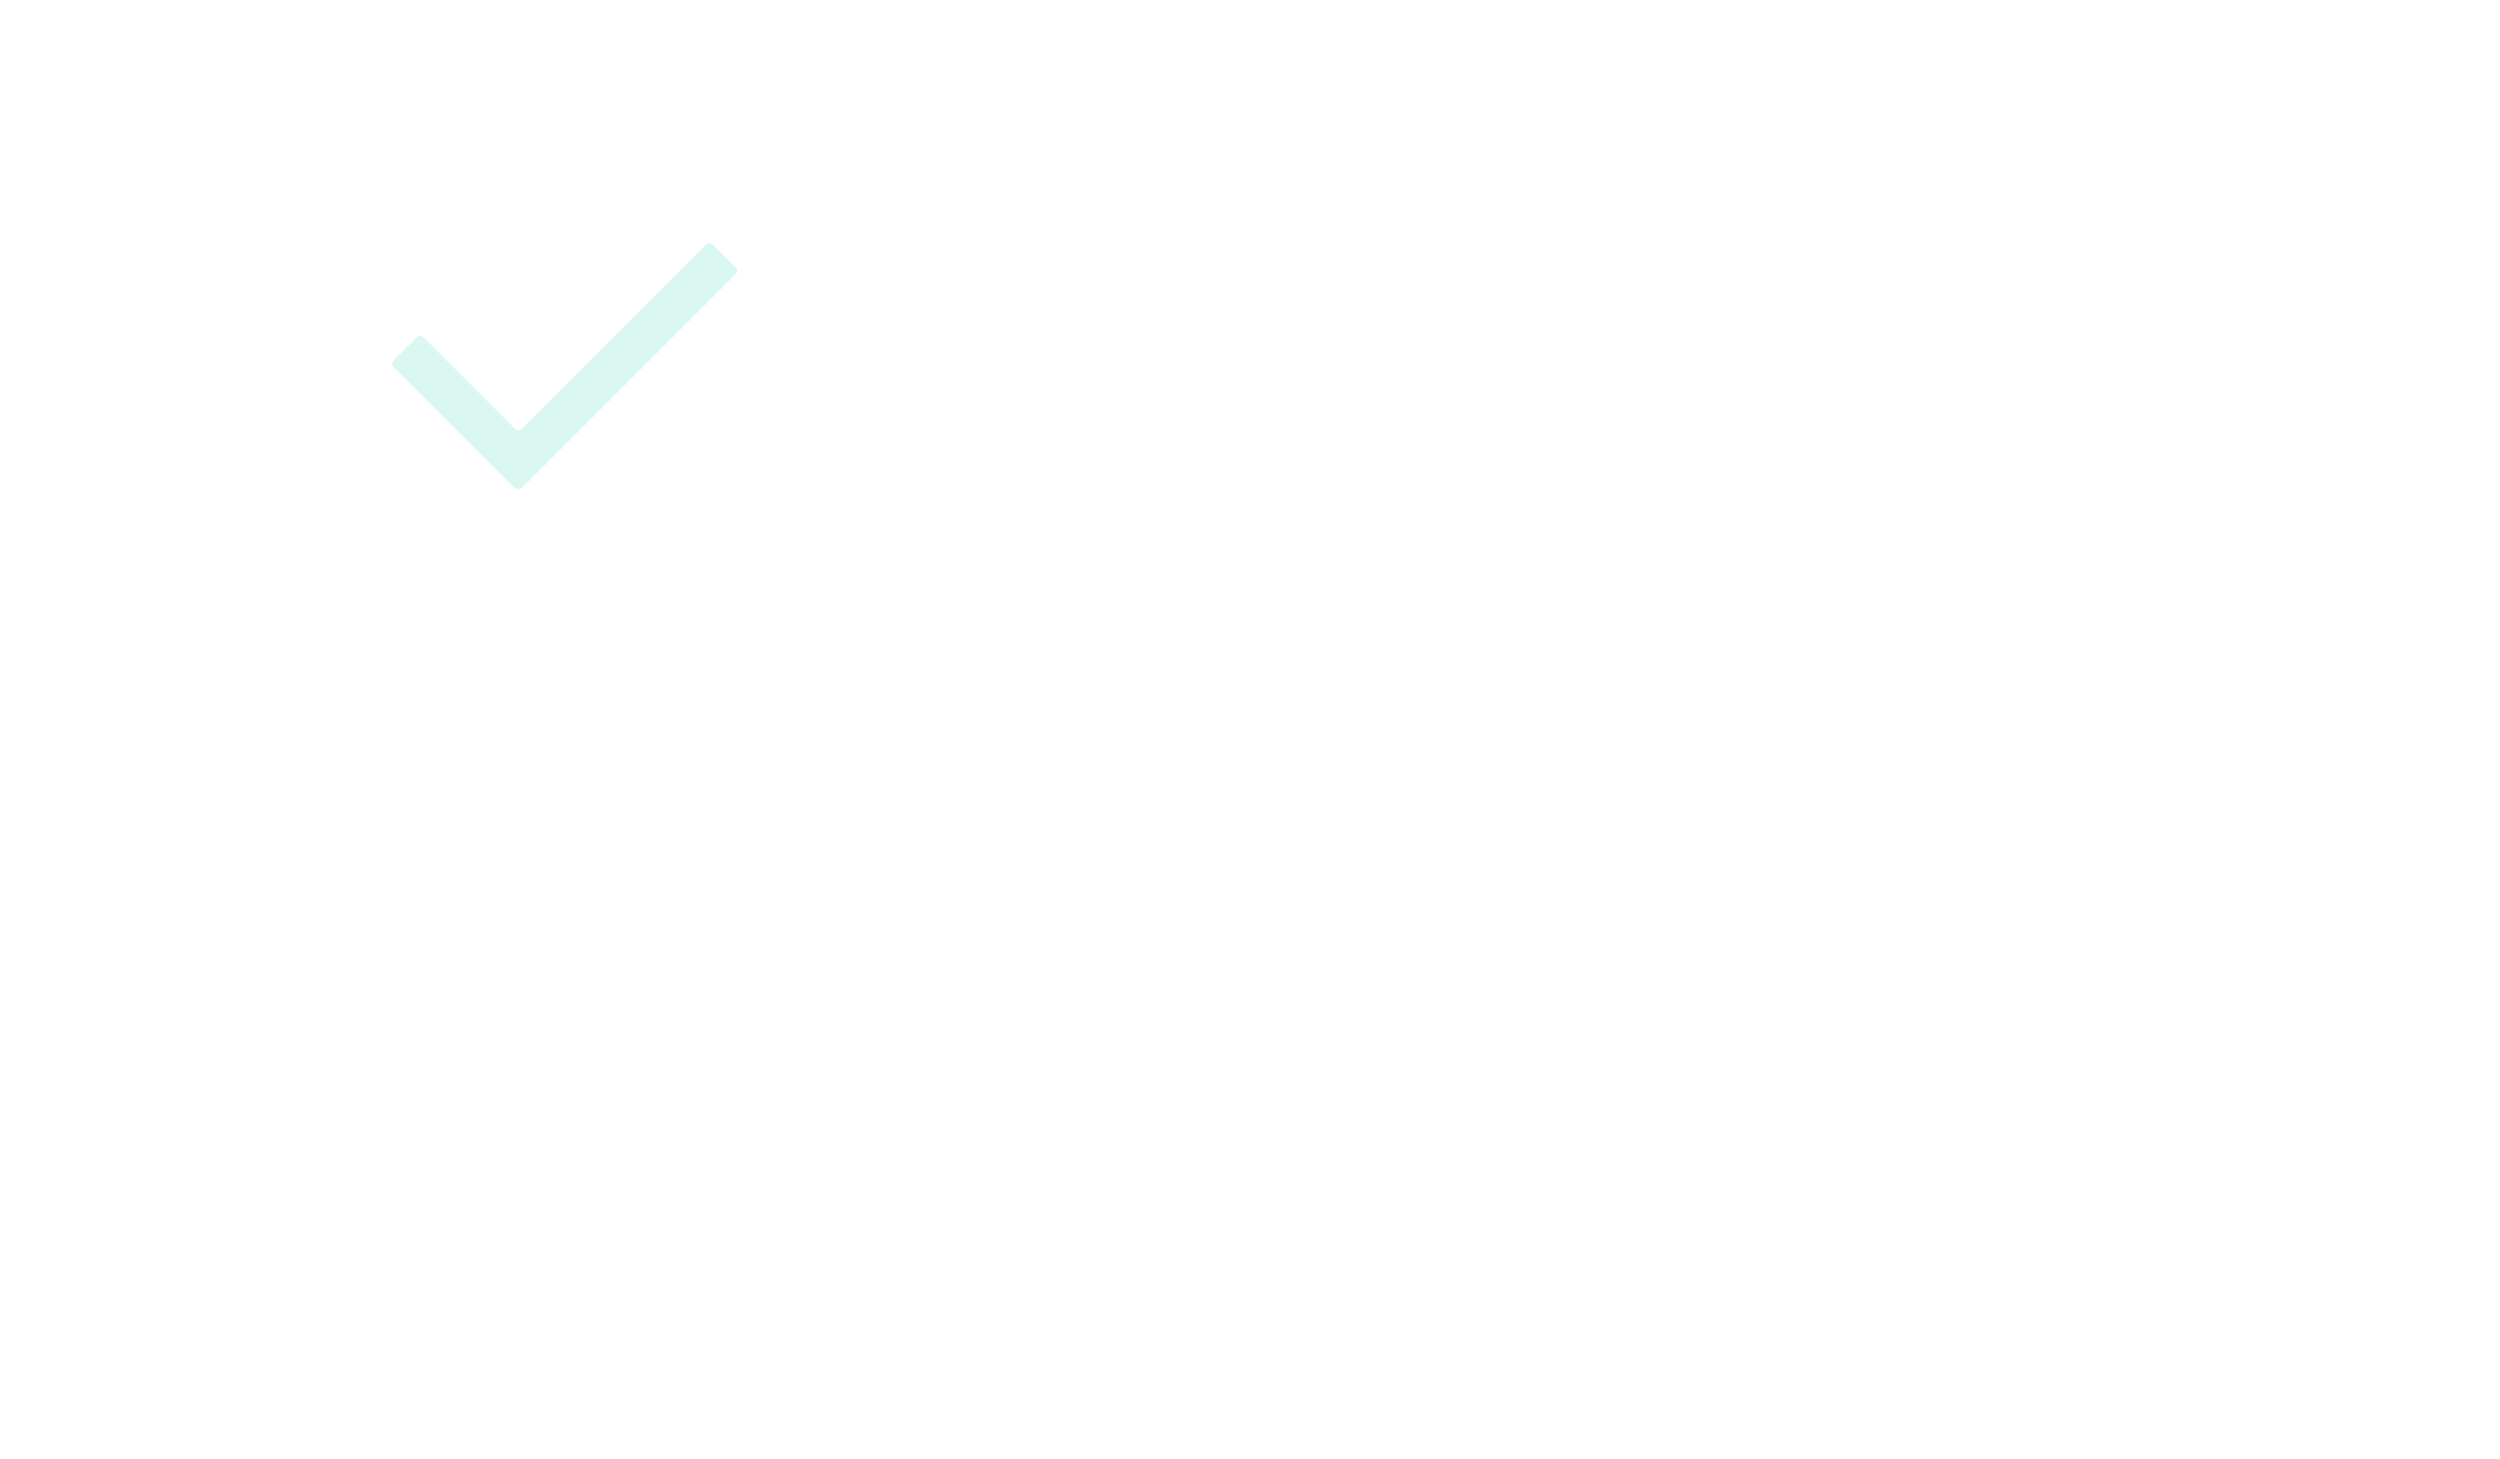
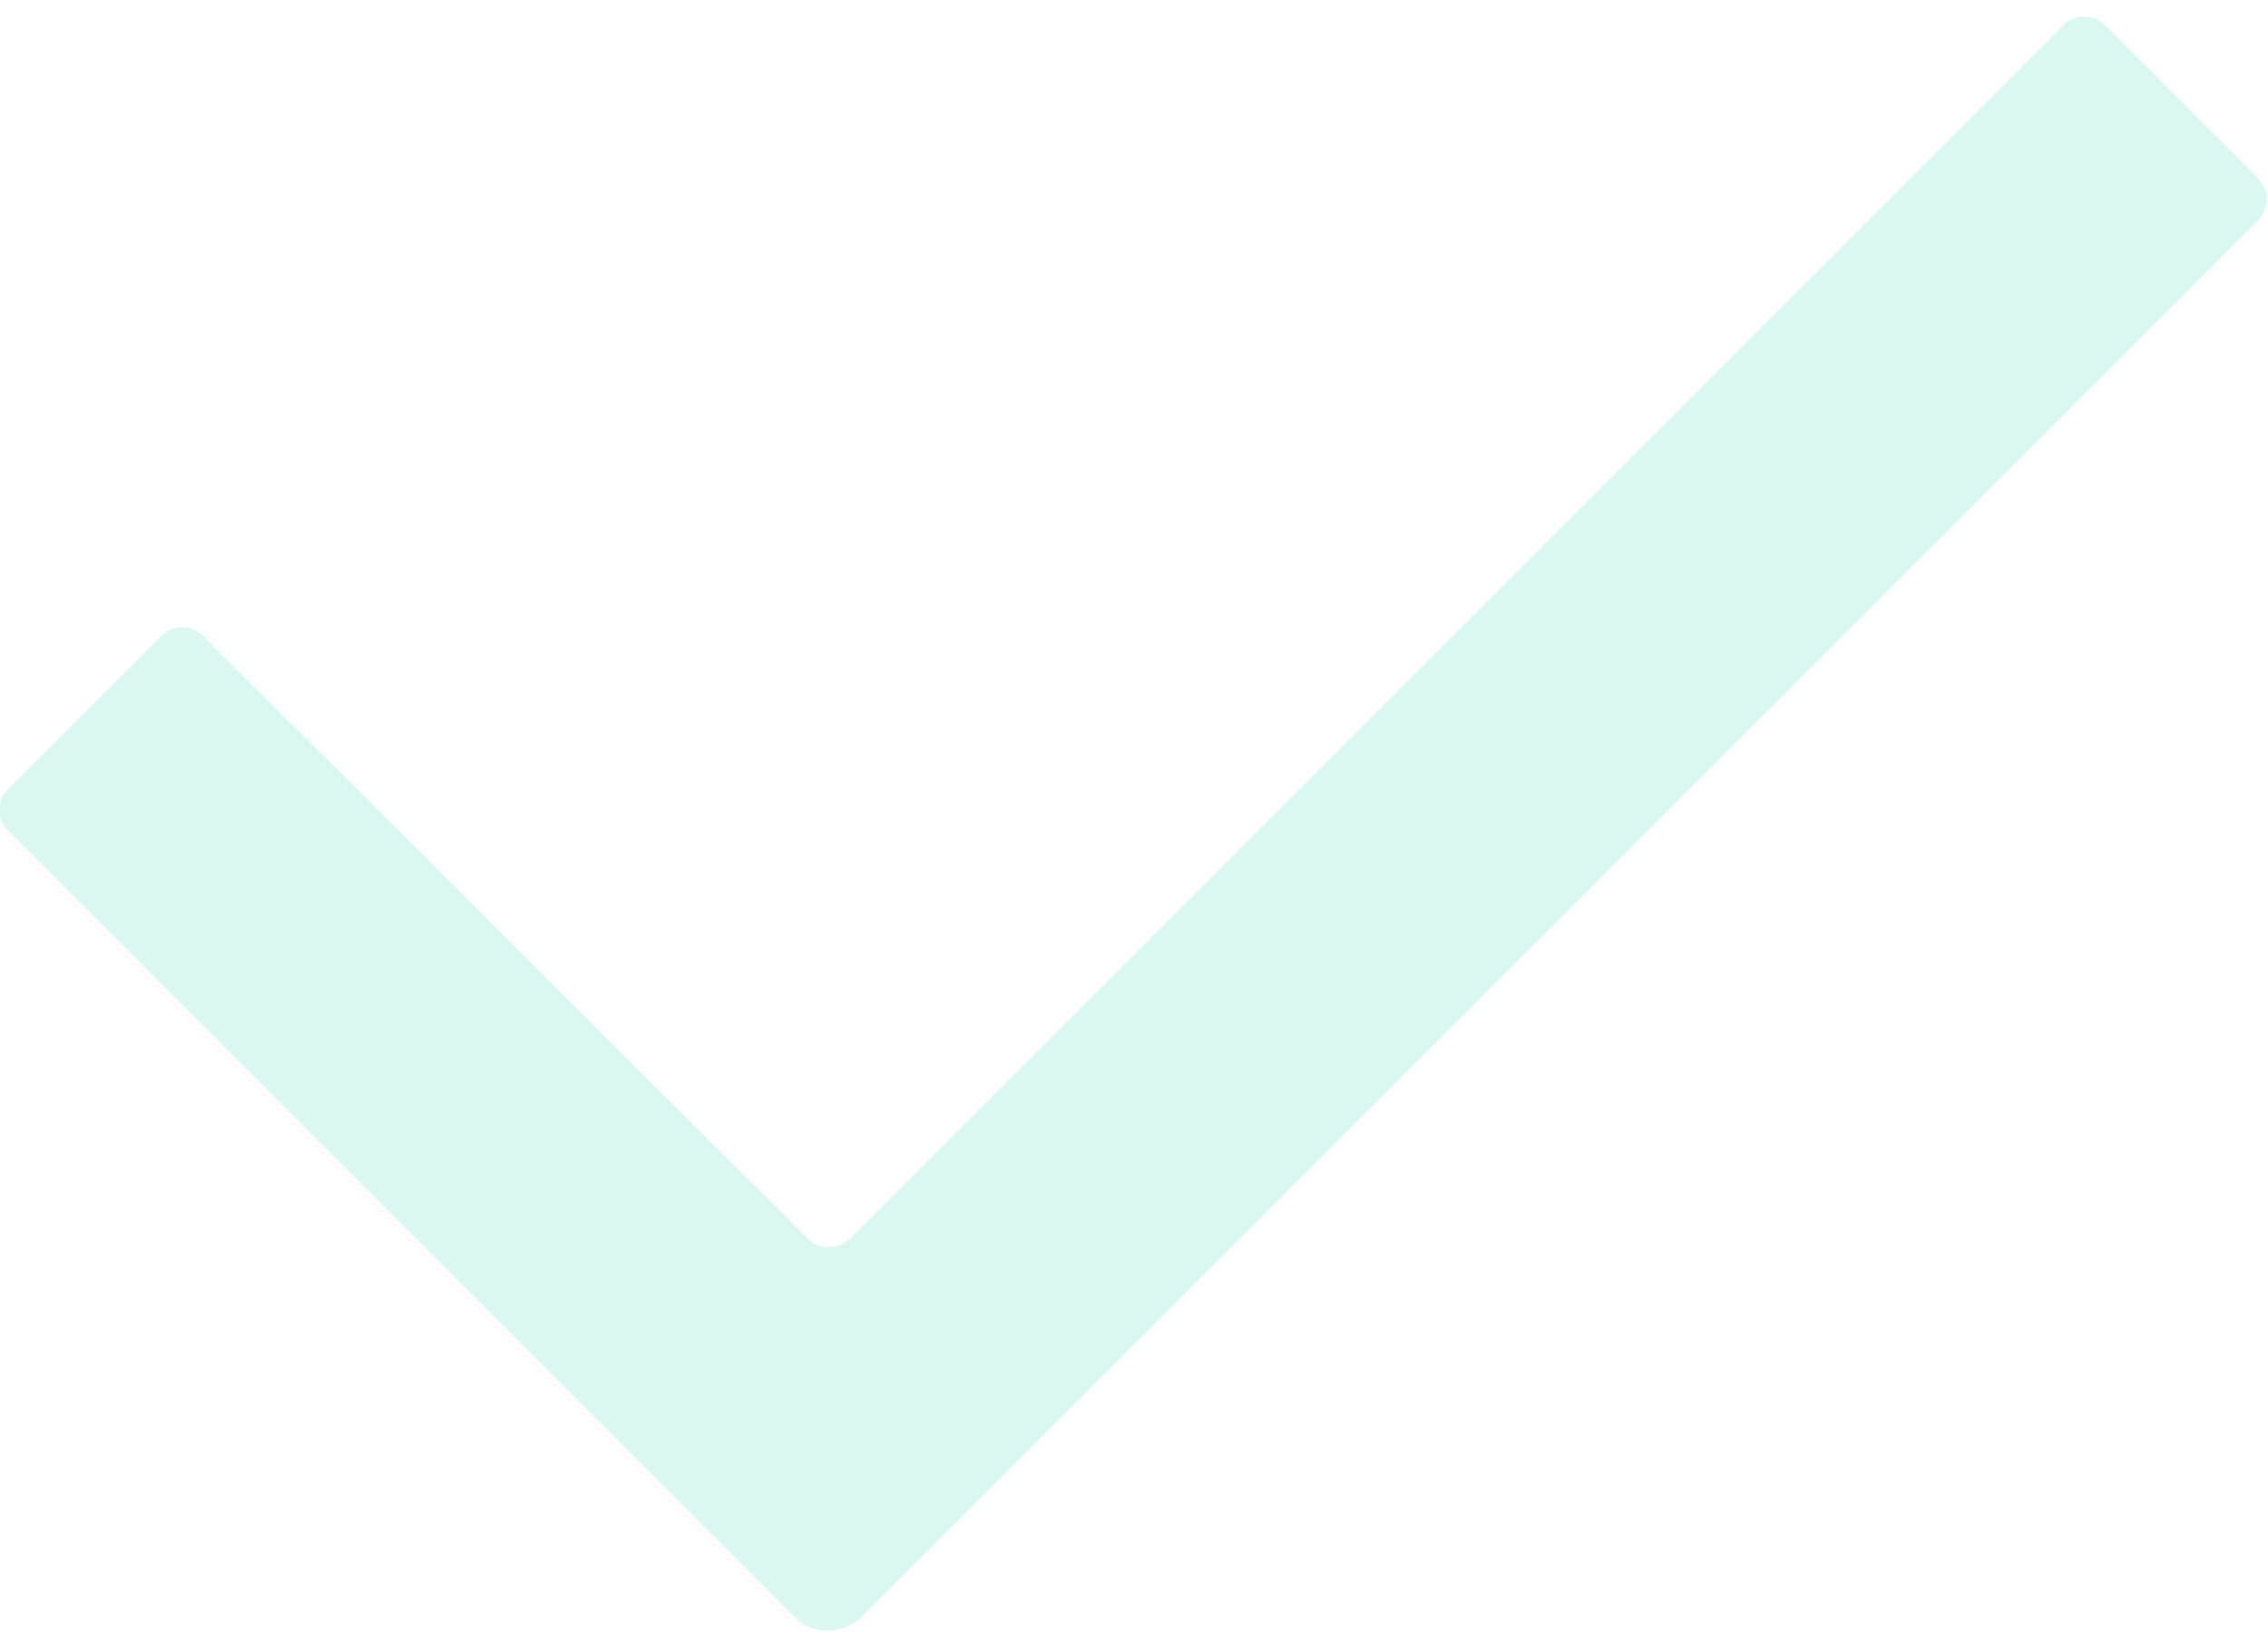
- <svg xmlns="http://www.w3.org/2000/svg" version="1.1" id="Layer_1" x="0px" y="0px" viewBox="0 0 960 560" enable-background="new 0 0 960 560" xml:space="preserve">
-   <path fill="#DBF7F1" d="M151.1,138.4c-0.7,0.7-0.7,1.8,0,2.5c0,0,37.1,37.1,46,46c1,1,2.7,1,3.8,0c12.4-12.4,81.7-81.7,81.7-81.7  c0.7-0.7,0.7-1.8,0-2.5l-8.9-8.9c-0.7-0.7-1.8-0.7-2.5,0l-70.9,70.9c-0.7,0.7-1.8,0.7-2.5,0l-35.2-35.2c-0.7-0.7-1.8-0.7-2.5,0  L151.1,138.4z" />
+ <svg xmlns="http://www.w3.org/2000/svg" version="1.1" id="Layer_1" x="0px" y="0px" viewBox="0 0 132.6 95.4" enable-background="new 0 0 132.6 95.4" xml:space="preserve">
+   <path fill="#DBF7F1" d="M0.5,46.1c-0.7,0.7-0.7,1.8,0,2.5c0,0,37.1,37.1,46,46c1,1,2.7,1,3.8,0c12.4-12.4,81.7-81.7,81.7-81.7  c0.7-0.7,0.7-1.8,0-2.5l-8.9-8.9c-0.7-0.7-1.8-0.7-2.5,0L49.7,72.4c-0.7,0.7-1.8,0.7-2.5,0L11.9,37.2c-0.7-0.7-1.8-0.7-2.5,0  L0.5,46.1z" />
</svg>
